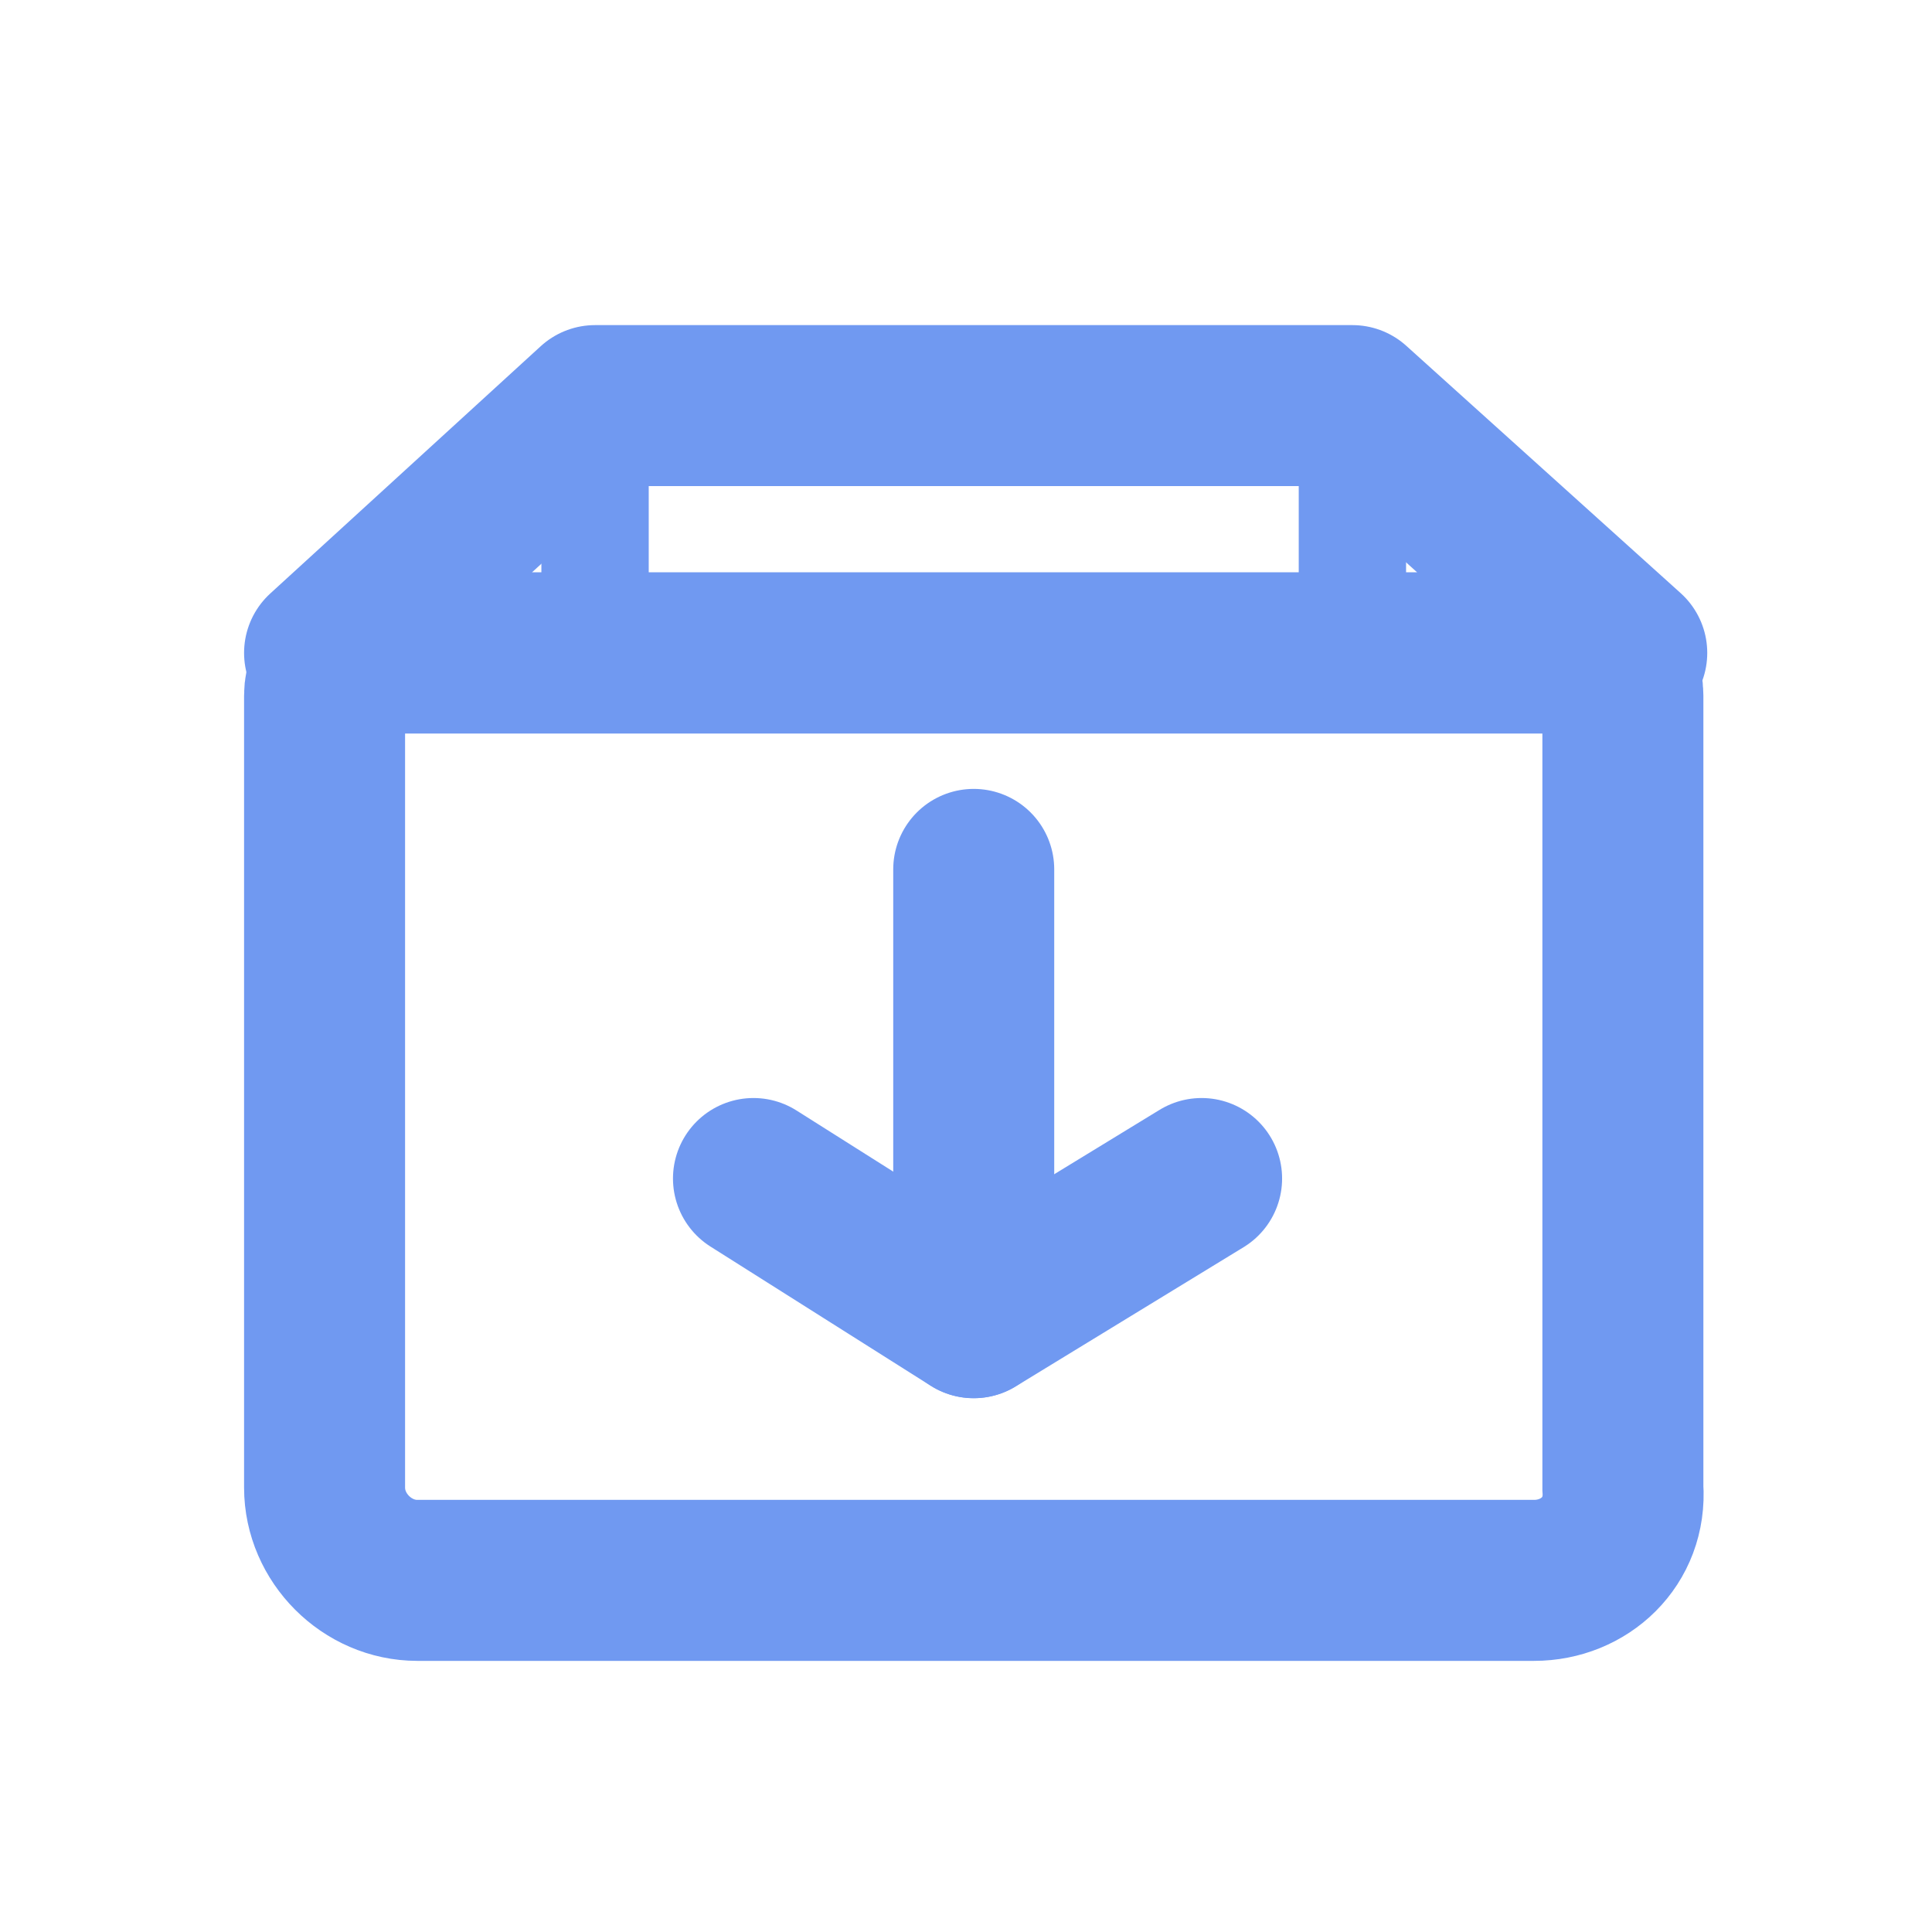
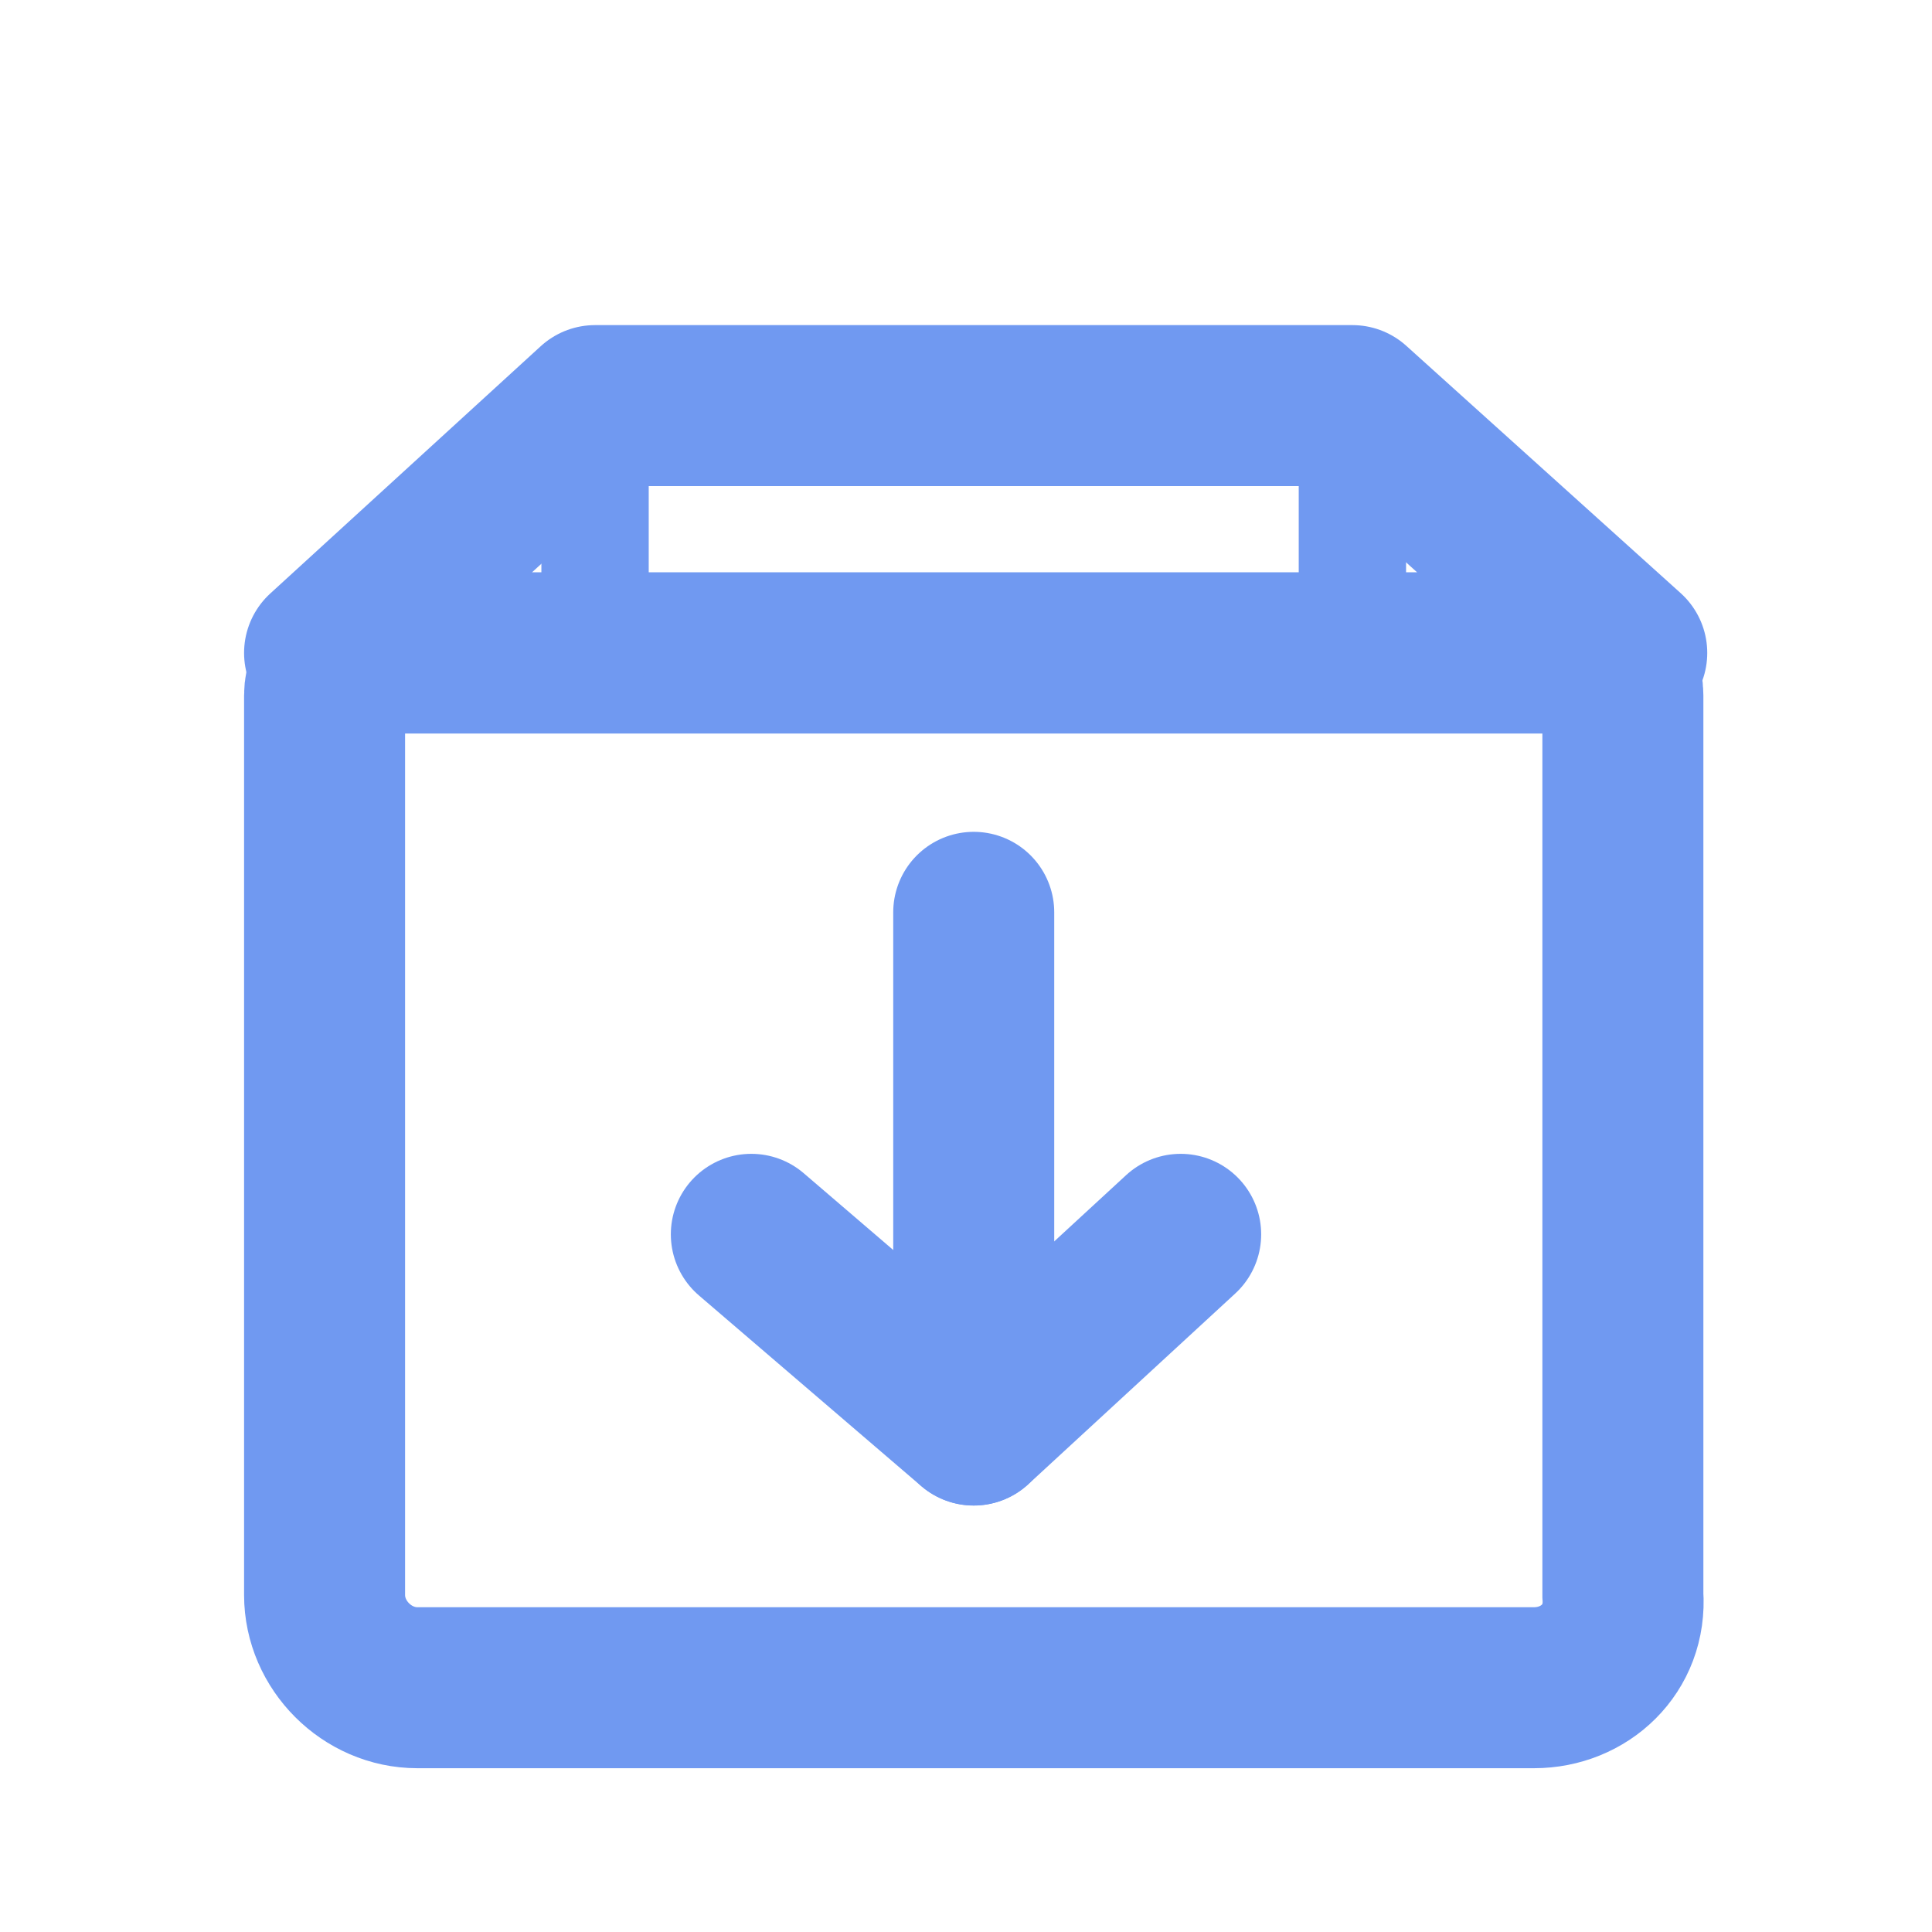
<svg xmlns="http://www.w3.org/2000/svg" width="18" height="18" viewBox="0 0 18 18" fill="none">
-   <path d="M14.292 14.724H3.888C3.42 14.724 3.024 14.328 3.024 13.86V6.48C3.024 6.264 3.204 6.084 3.42 6.084H14.724C14.94 6.084 15.12 6.264 15.12 6.48V13.86C15.156 14.364 14.76 14.724 14.292 14.724Z" stroke="#7099F1" stroke-width="1.5" stroke-miterlimit="10" />
+   <path d="M14.292 15.724H3.888C3.42 15.724 3.024 15.328 3.024 14.86V6.48C3.024 6.264 3.204 6.084 3.42 6.084H14.724C14.94 6.084 15.12 6.264 15.12 6.48V14.86C15.156 15.364 14.76 15.724 14.292 15.724Z" stroke="#7099F1" stroke-width="1.5" stroke-miterlimit="10" />
  <path d="M15.156 6.083H3.024L5.544 3.779H12.6L15.156 6.083Z" stroke="#7099F1" stroke-width="1.5" stroke-miterlimit="10" stroke-linecap="round" stroke-linejoin="round" />
-   <path d="M7.02 10.98L9.072 12.277L11.195 10.98" stroke="#7099F1" stroke-width="1.5" stroke-miterlimit="10" stroke-linecap="round" stroke-linejoin="round" />
-   <path d="M9.072 8.1V12.276" stroke="#7099F1" stroke-width="1.5" stroke-miterlimit="10" stroke-linecap="round" stroke-linejoin="round" />
+   <path d="M7 11.5L9.072 13.277L11 11.5" stroke="#7099F1" stroke-width="1.5" stroke-miterlimit="10" stroke-linecap="round" stroke-linejoin="round" />
+   <path d="M9.072 8.5V13.276" stroke="#7099F1" stroke-width="1.5" stroke-miterlimit="10" stroke-linecap="round" stroke-linejoin="round" />
  <path d="M12.6 3.779V6.083" stroke="#7099F1" stroke-miterlimit="10" stroke-linecap="round" stroke-linejoin="round" />
  <path d="M5.544 3.779V6.083" stroke="#7099F1" stroke-miterlimit="10" stroke-linecap="round" stroke-linejoin="round" />
</svg>
